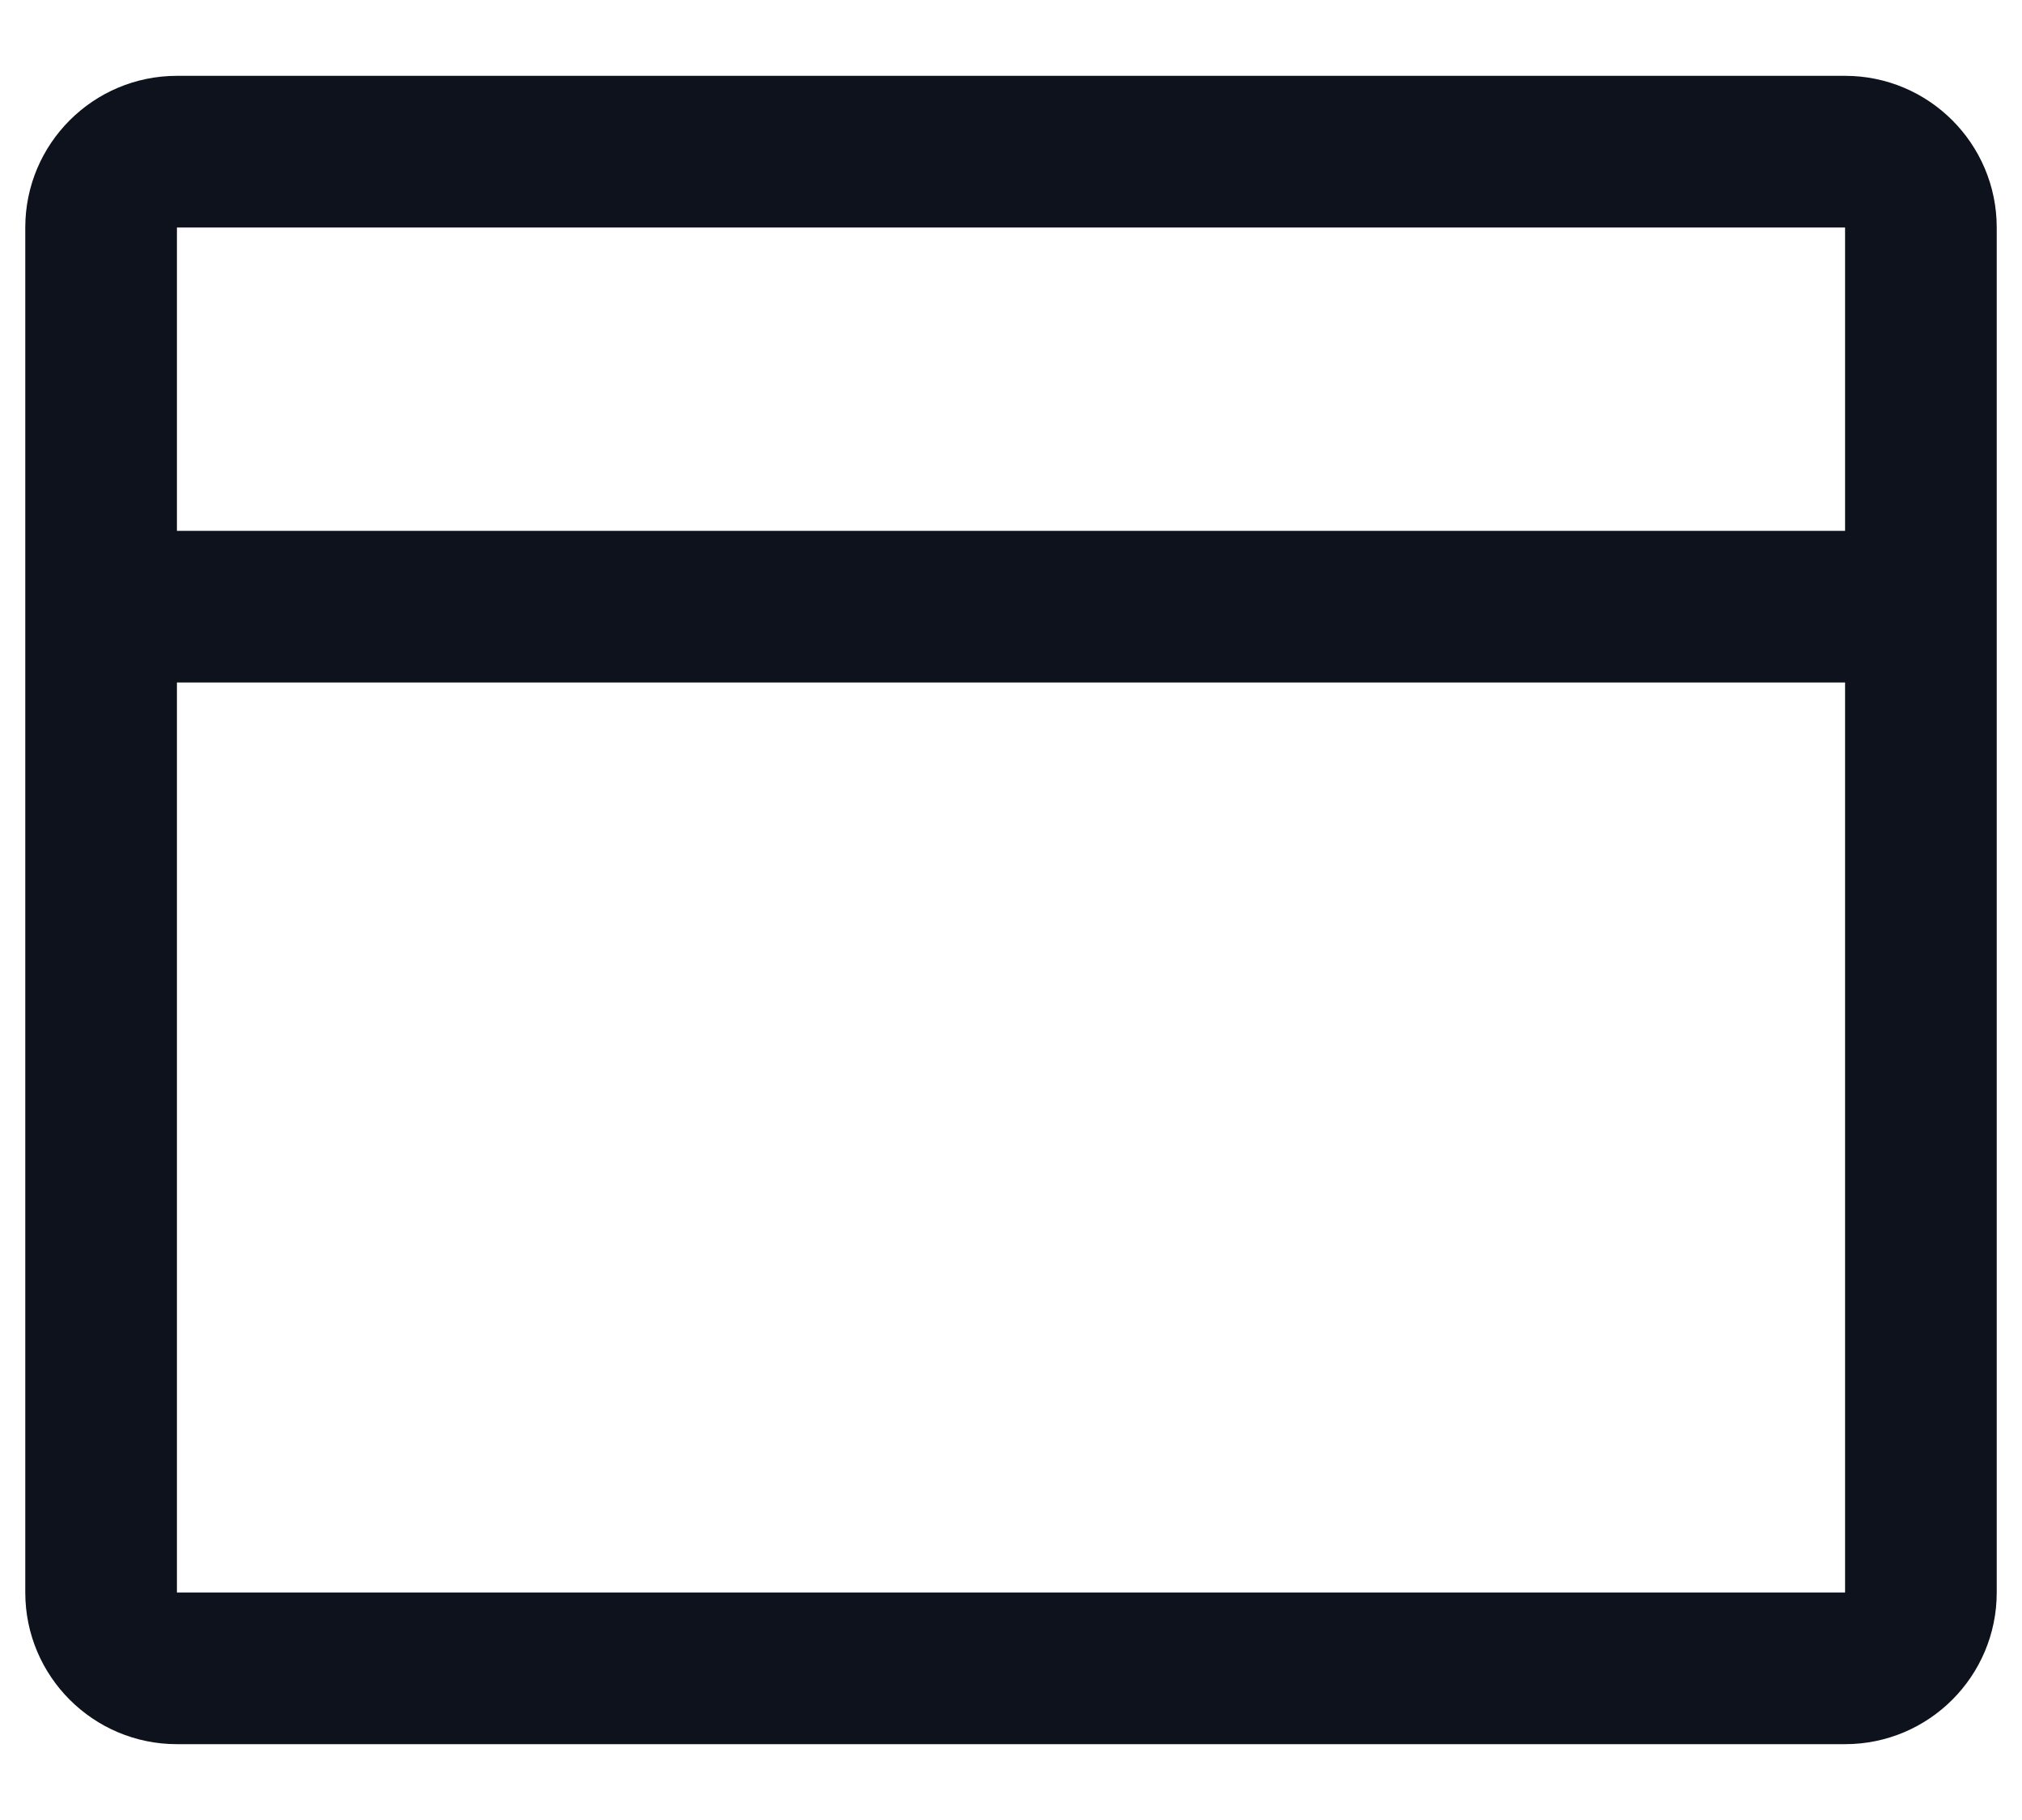
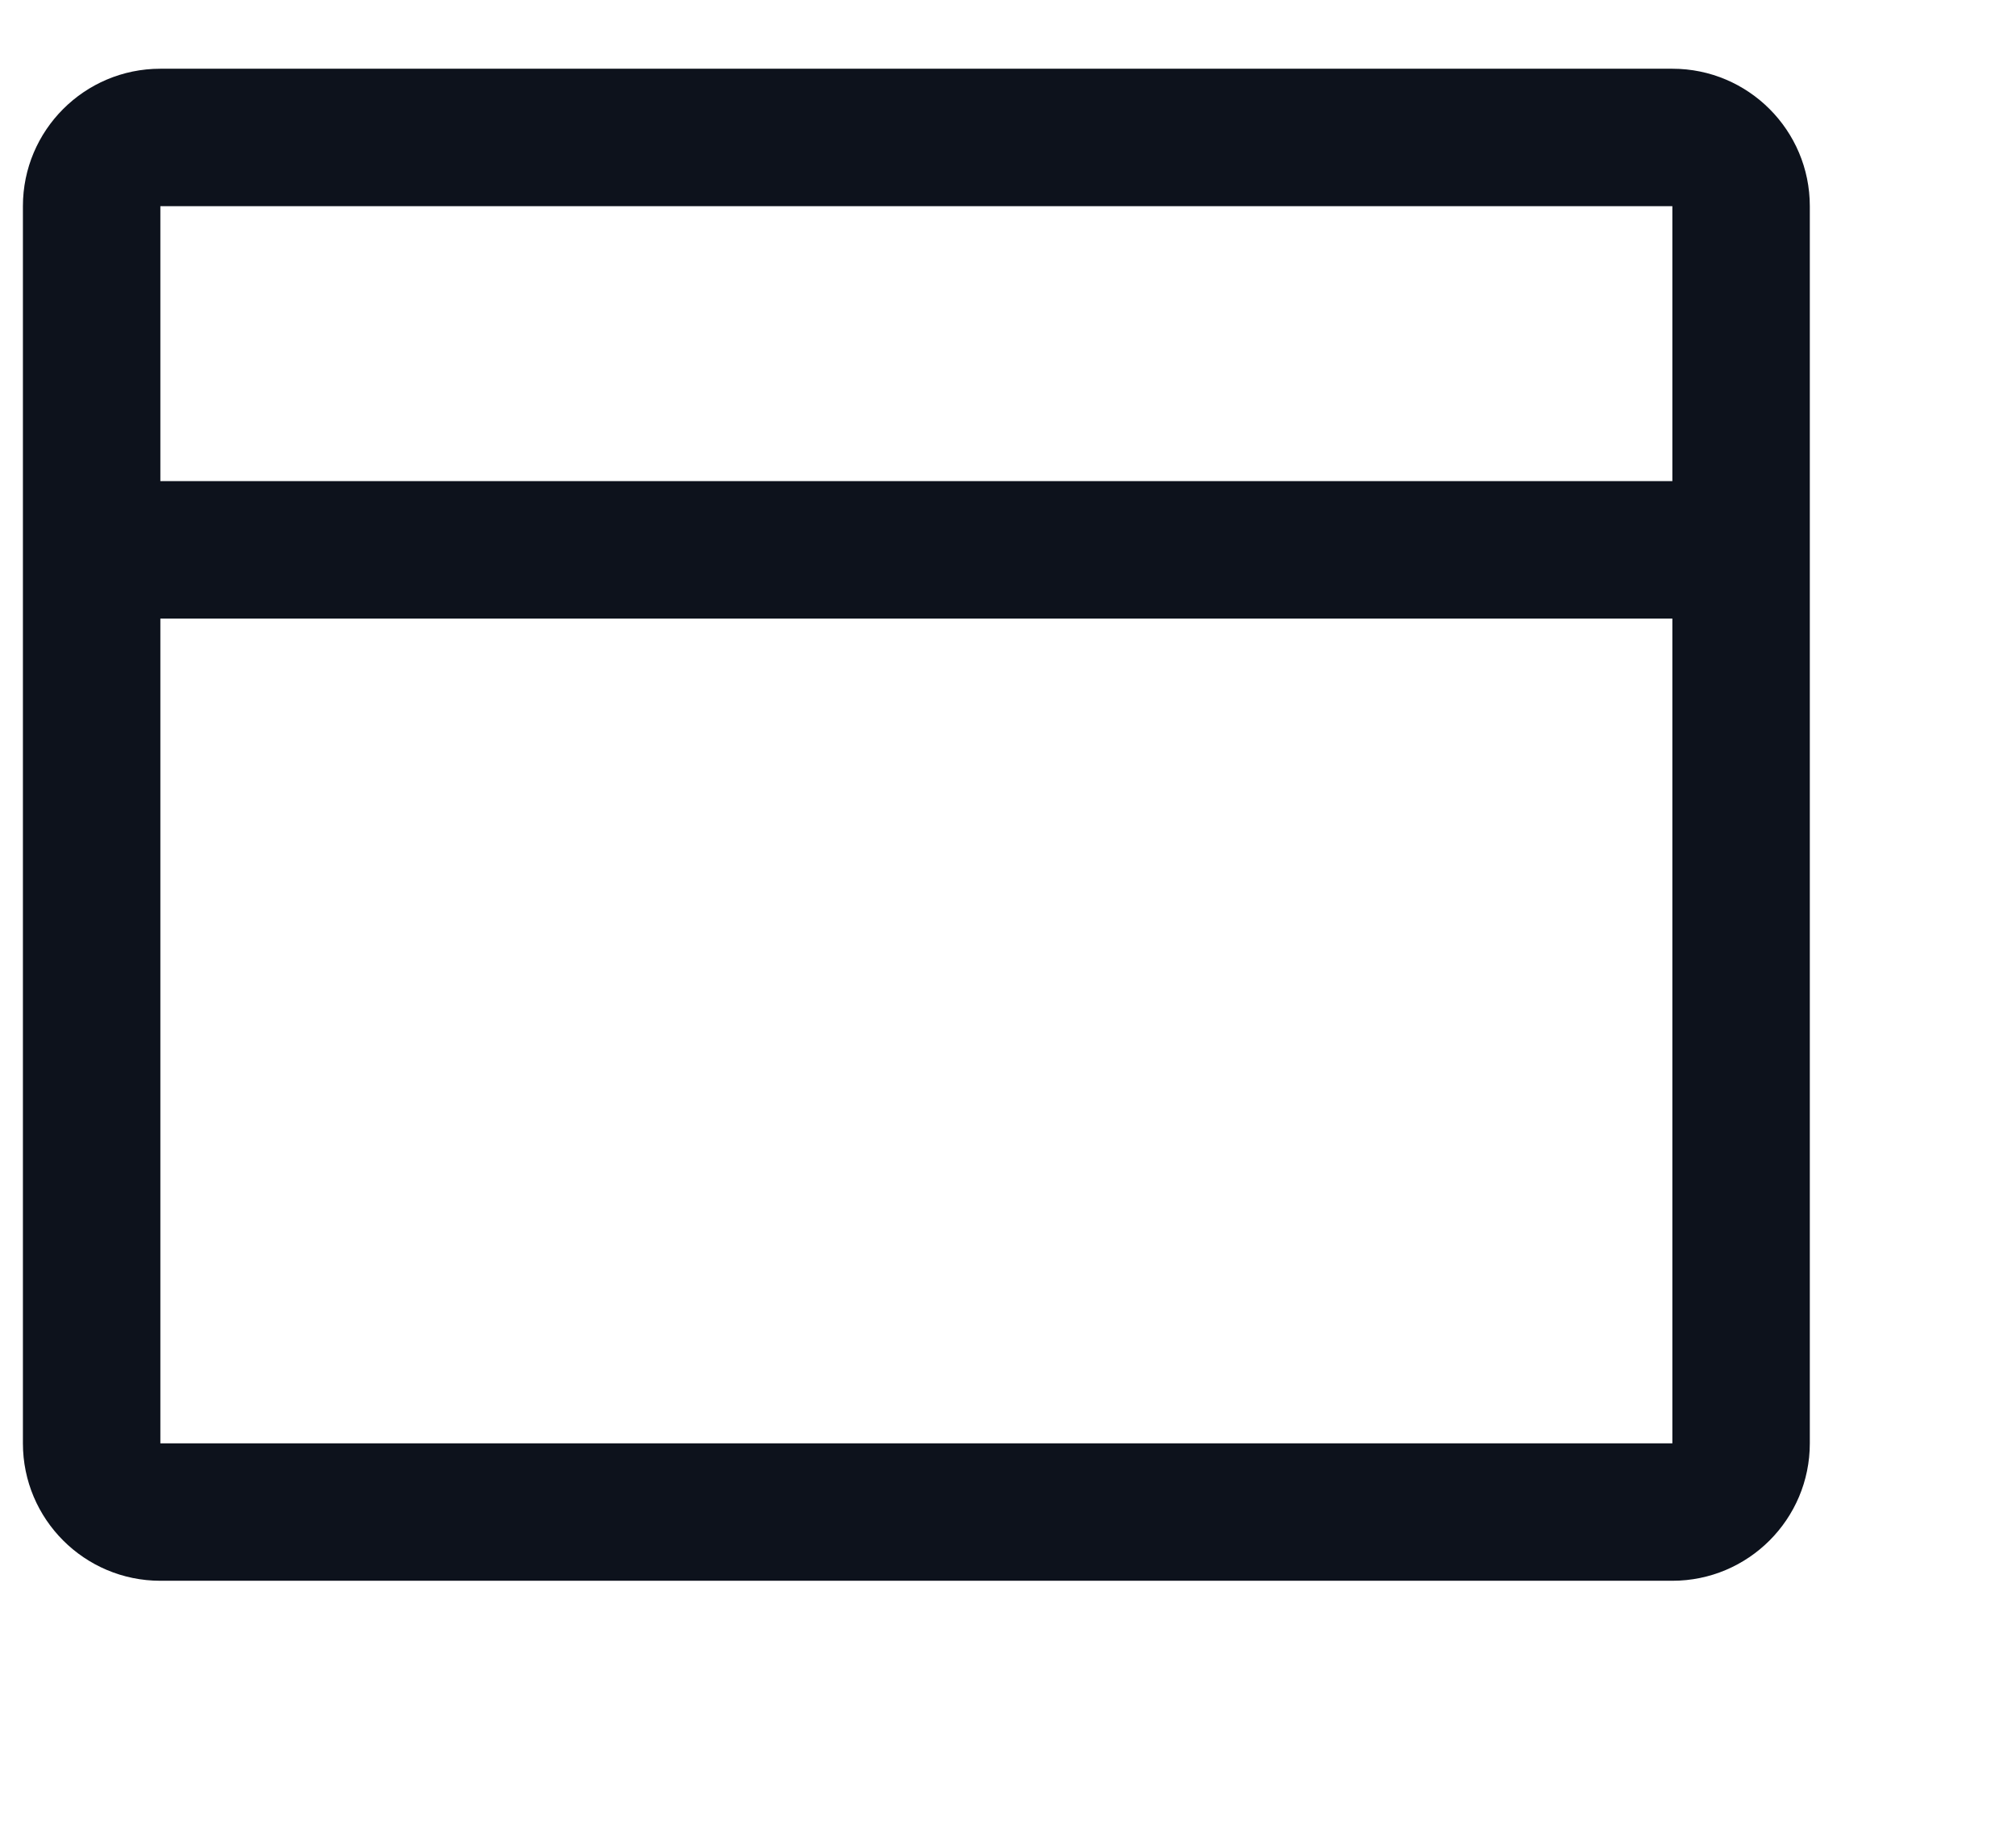
- <svg xmlns="http://www.w3.org/2000/svg" width="20" height="18" viewBox="0 0 20 18" fill="none">
+ <svg xmlns="http://www.w3.org/2000/svg" width="22" height="20" viewBox="0 0 22 20" fill="none">
  <path fill-rule="evenodd" clip-rule="evenodd" d="M18.25 0.75H1.75C0.922 0.75 0.25 1.422 0.25 2.25V15.75C0.25 16.578 0.922 17.25 1.75 17.25H18.25C19.078 17.25 19.75 16.578 19.75 15.75V2.25C19.75 1.422 19.078 0.75 18.25 0.75ZM18.25 2.25V5.25H1.75V2.25H18.25ZM18.25 15.75H1.75V6.75H18.25V15.75Z" fill="#0D121C" />
</svg>
